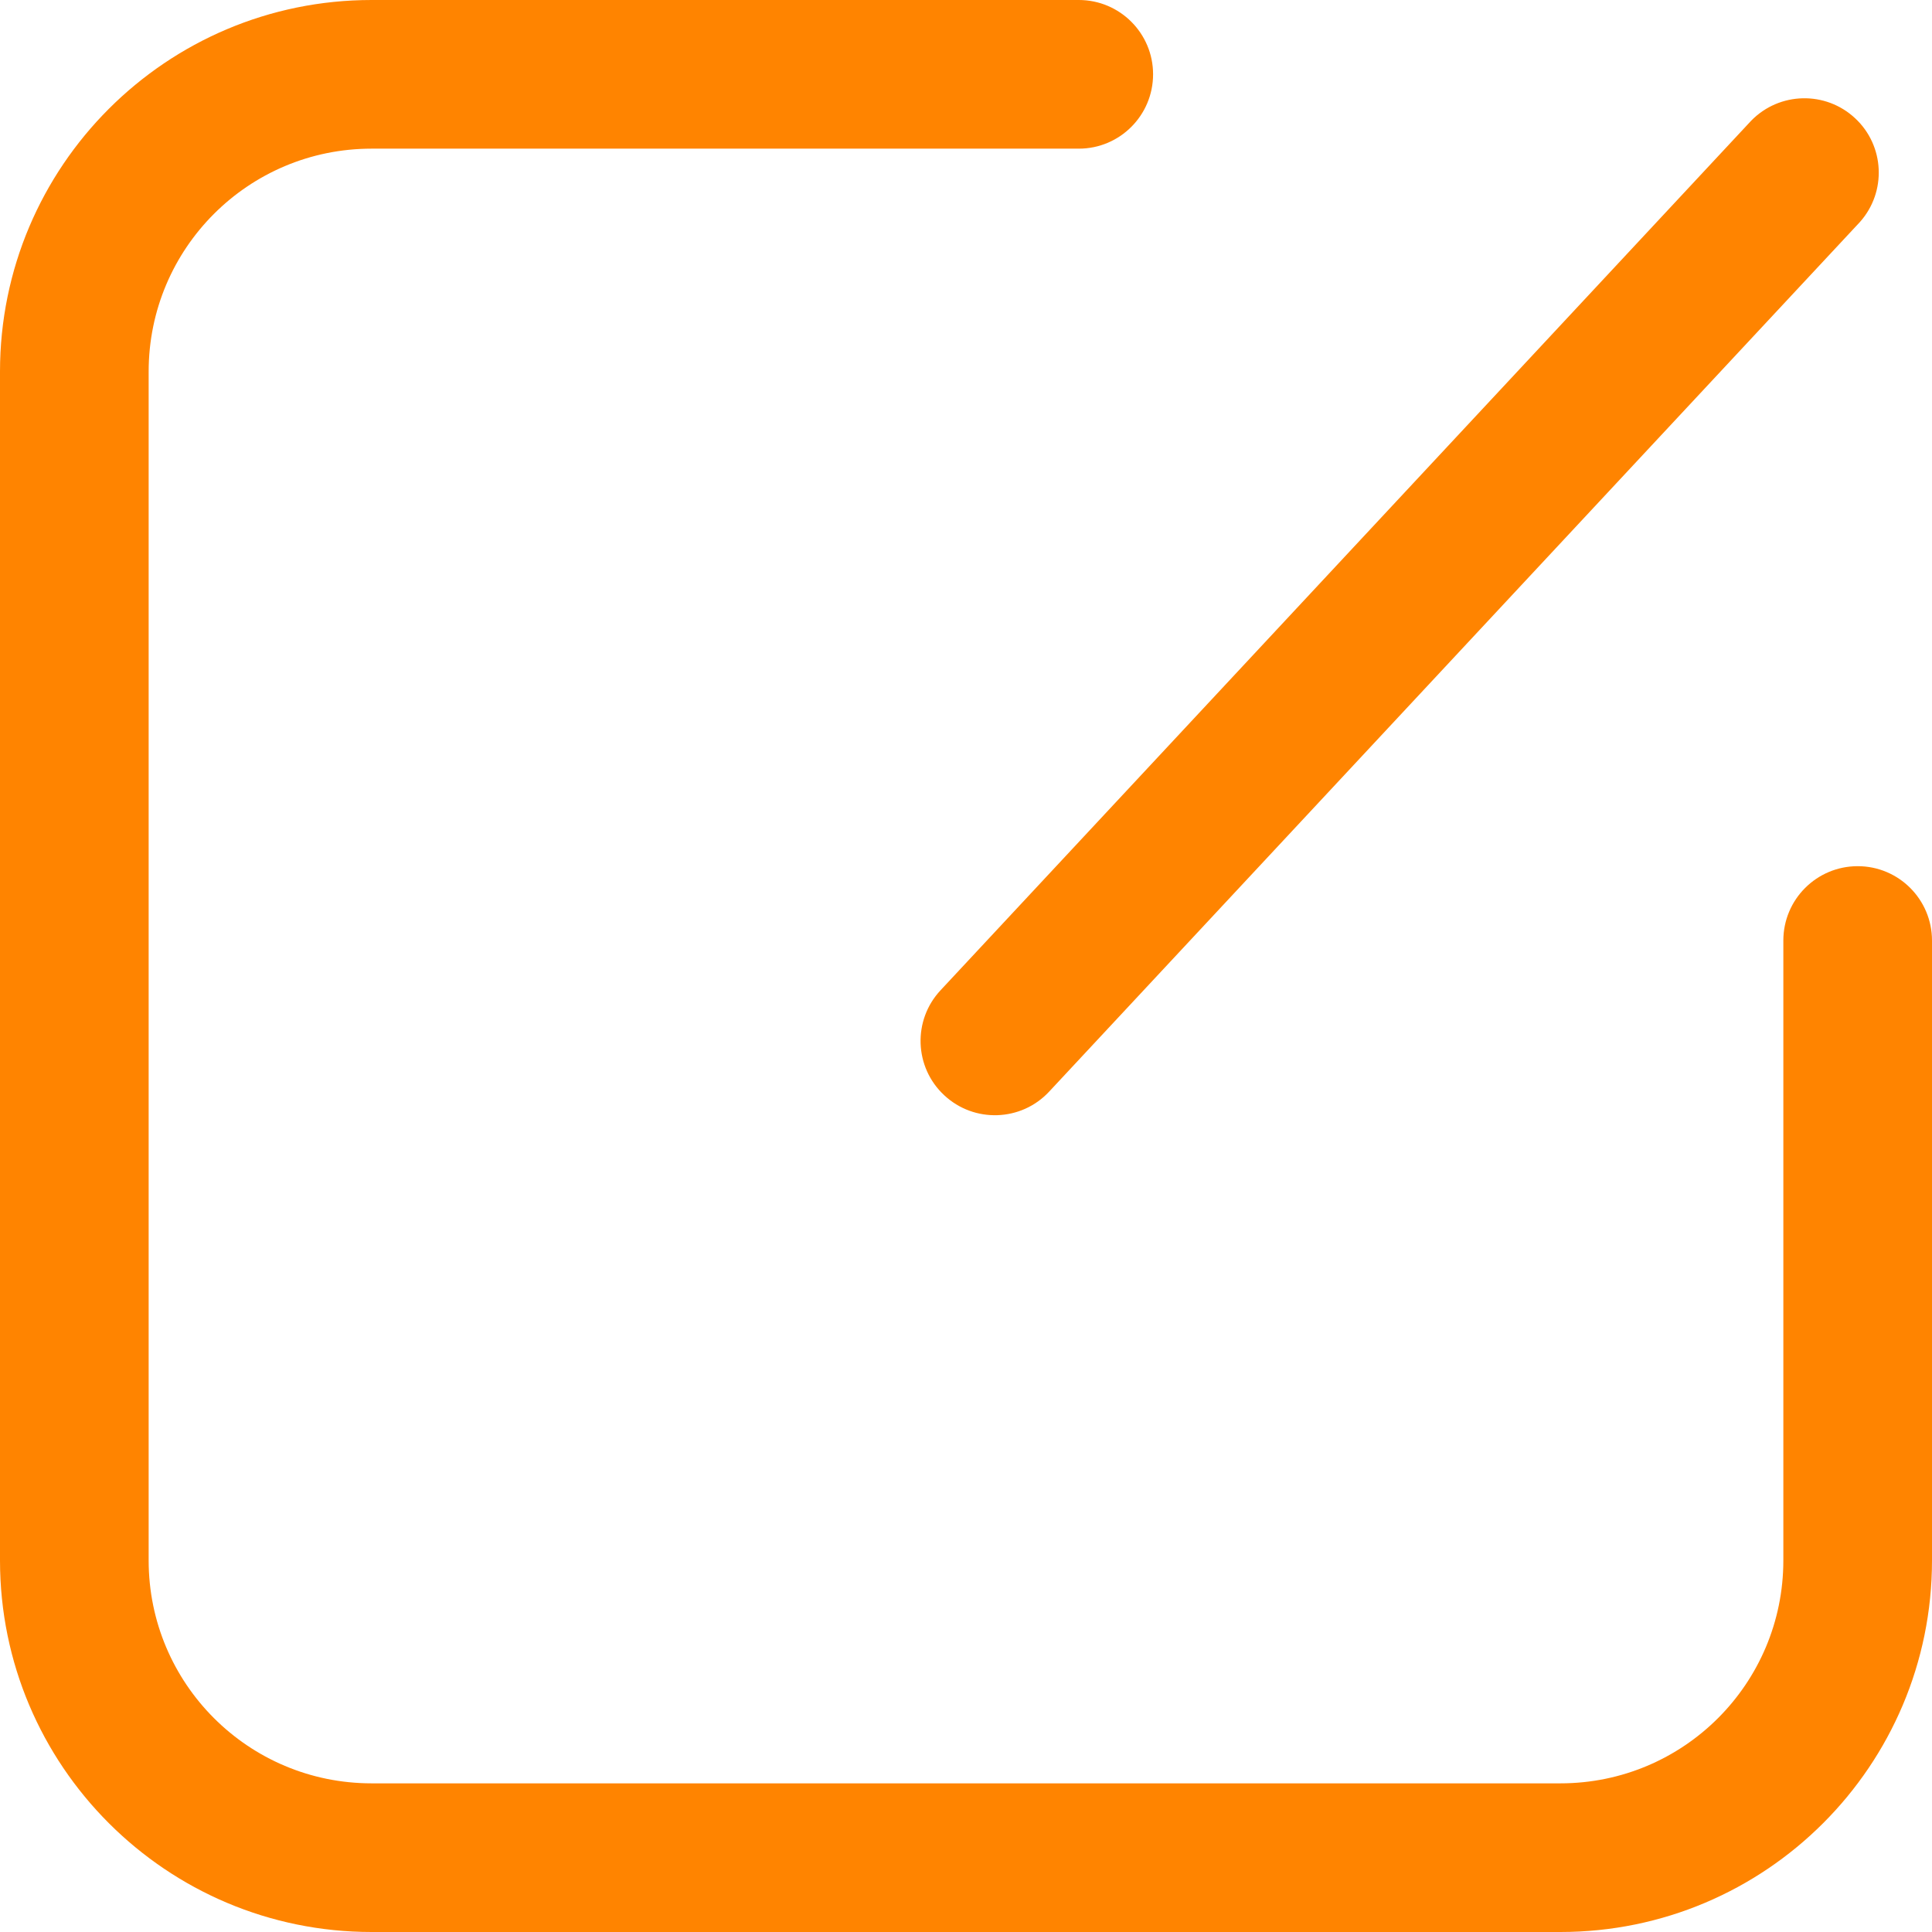
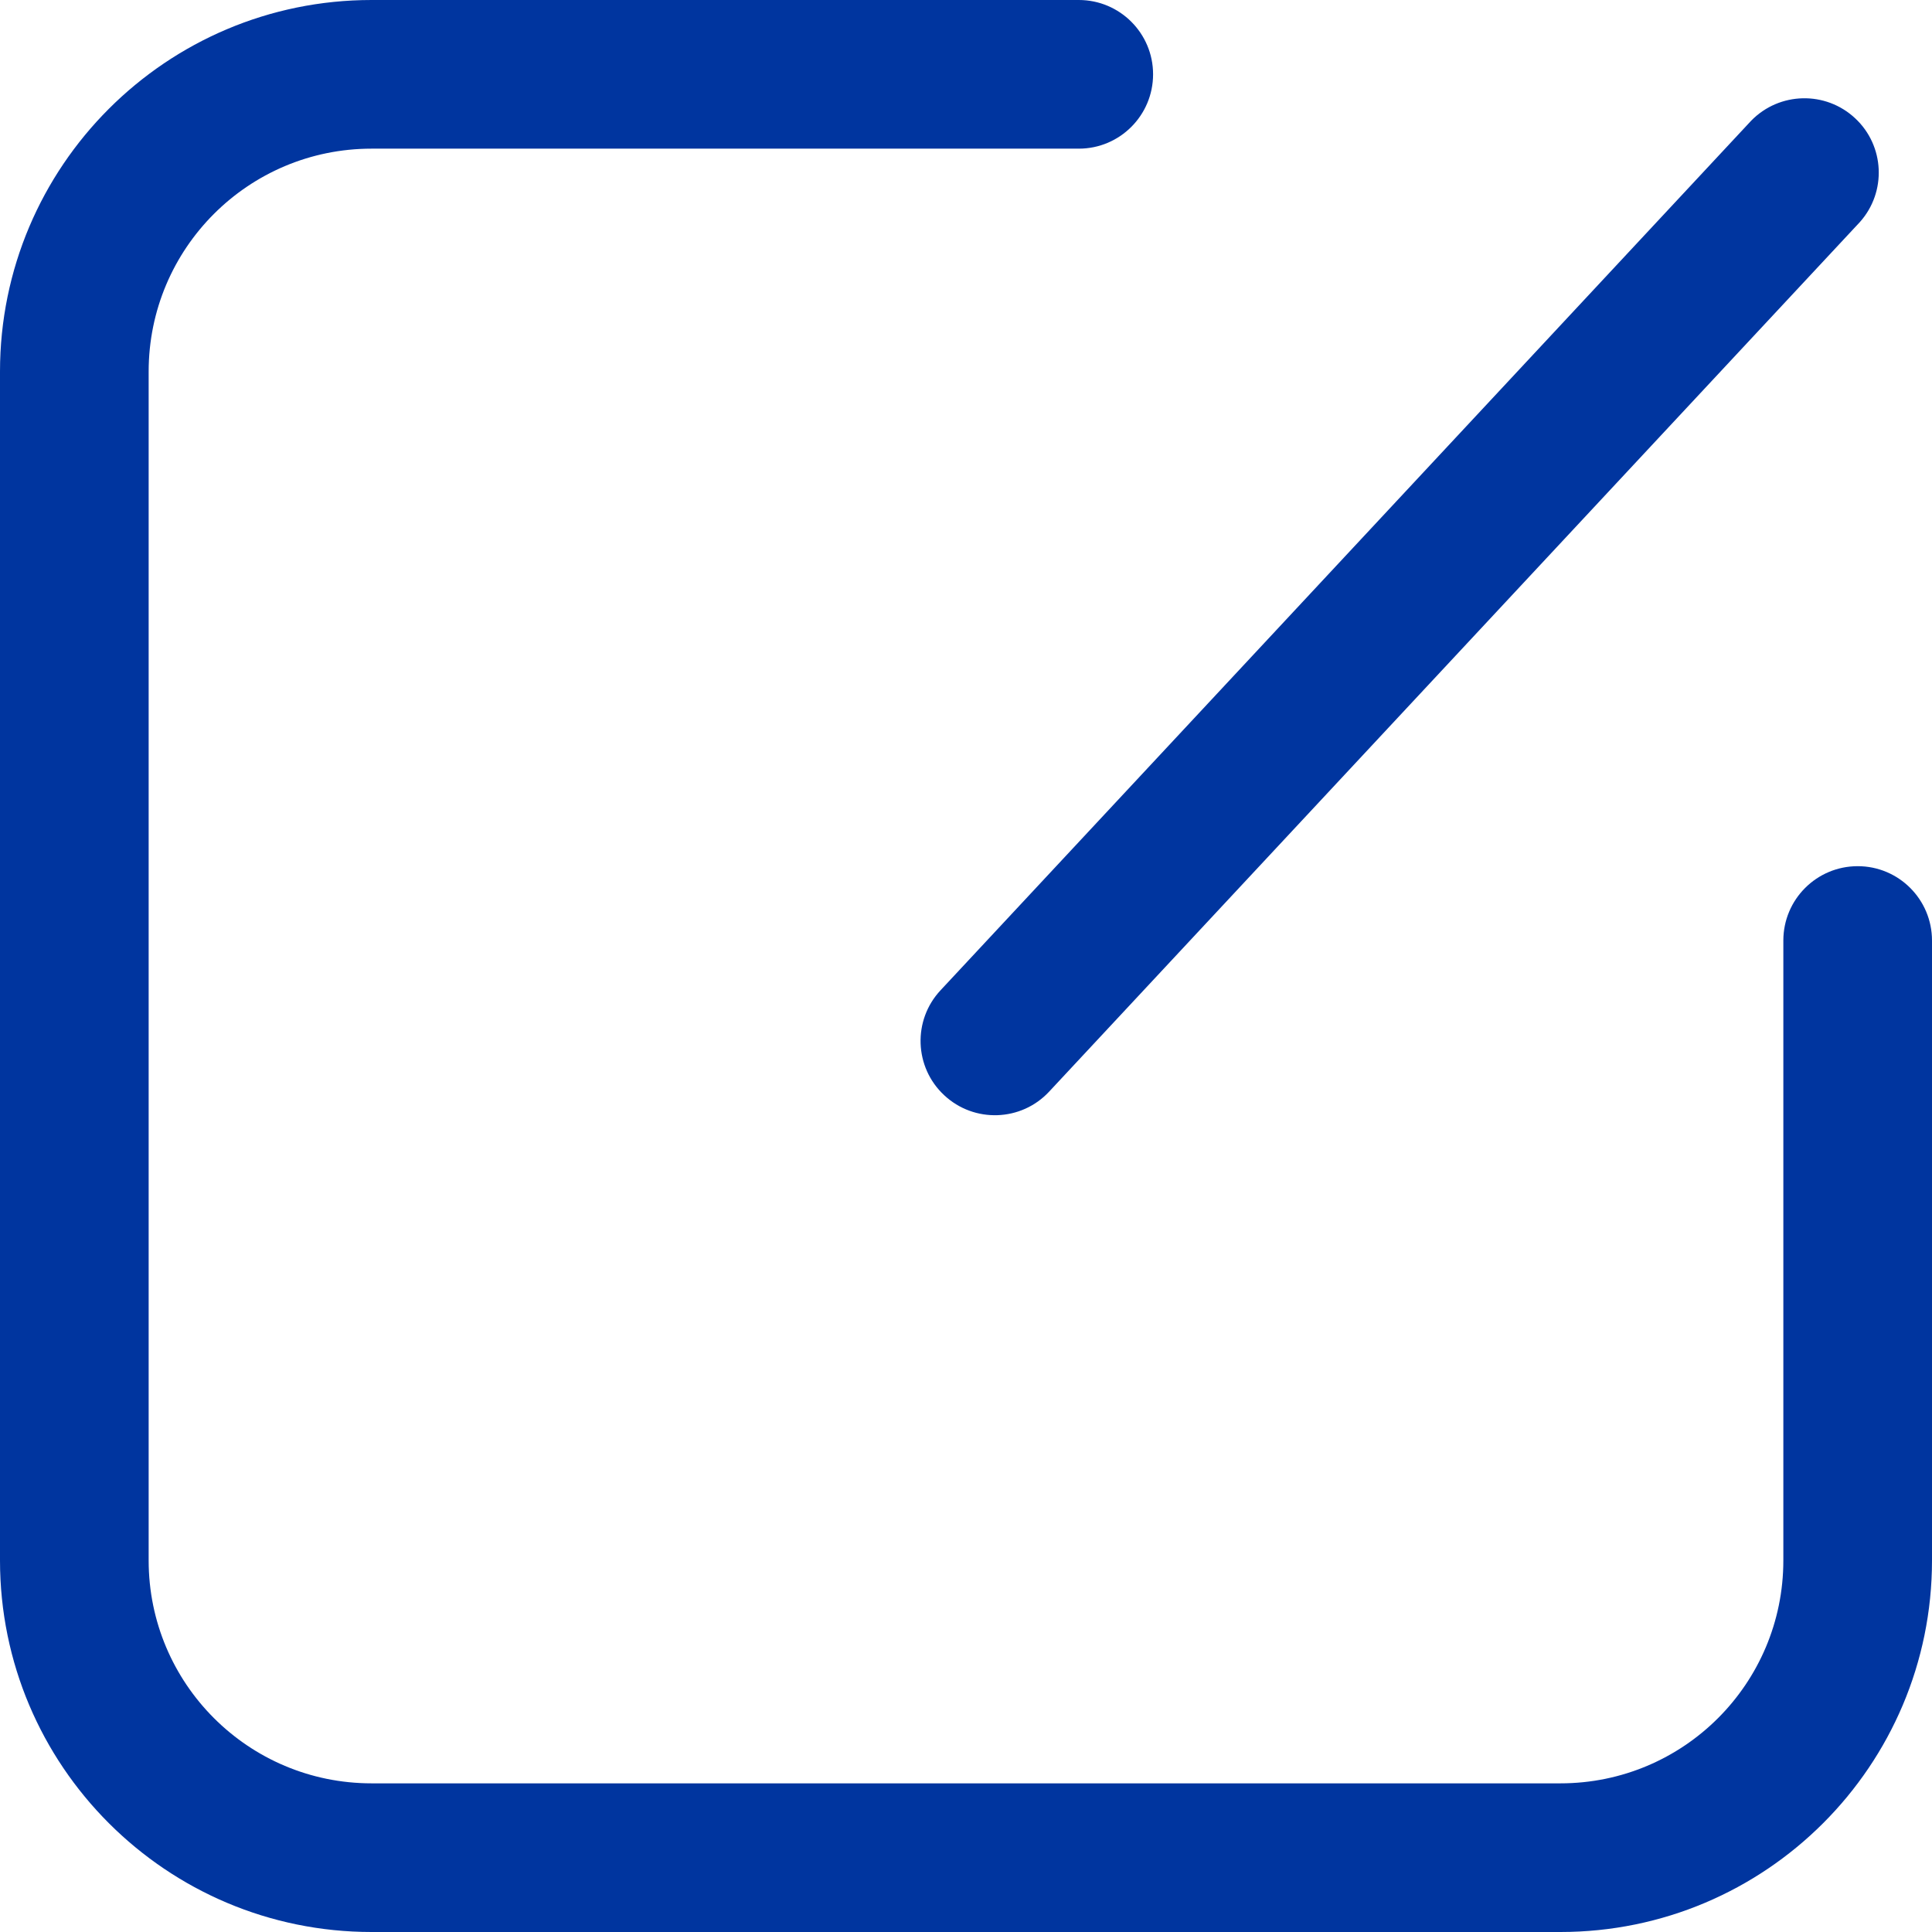
<svg xmlns="http://www.w3.org/2000/svg" fill="none" version="1.1" width="18" height="18" viewBox="0 0 18 18">
-   <path d="M16.615,8.763C16.615,8.38,16.925,8.07,17.308,8.07C17.69,8.07,18,8.38,18,8.763L18,14.538C18,16.45,16.45,18,14.538,18L3.462,18C1.55,18,0,16.45,0,14.538L0,3.462C0,1.55,1.55,0,3.462,0L10.051,0C10.433,0,10.743,0.31,10.743,0.692C10.743,1.075,10.433,1.385,10.051,1.385L3.462,1.385C2.314,1.385,1.385,2.314,1.385,3.462L1.385,14.538C1.385,15.686,2.314,16.615,3.462,16.615L14.538,16.615C15.686,16.615,16.615,15.686,16.615,14.538L16.615,8.763ZM16.316,1.124C16.579,0.855,17.009,0.845,17.284,1.102C17.559,1.358,17.579,1.788,17.328,2.069L9.775,10.17C9.515,10.45,9.076,10.465,8.797,10.204C8.517,9.944,8.502,9.505,8.763,9.226L16.316,1.124Z" fill="#FF8400" fill-opacity="1" style="mix-blend-mode:passthrough" />
+   <path d="M16.615,8.763C16.615,8.38,16.925,8.07,17.308,8.07C17.69,8.07,18,8.38,18,8.763L18,14.538C18,16.45,16.45,18,14.538,18L3.462,18C1.55,18,0,16.45,0,14.538L0,3.462C0,1.55,1.55,0,3.462,0L10.051,0C10.433,0,10.743,0.31,10.743,0.692C10.743,1.075,10.433,1.385,10.051,1.385L3.462,1.385C2.314,1.385,1.385,2.314,1.385,3.462L1.385,14.538C1.385,15.686,2.314,16.615,3.462,16.615L14.538,16.615C15.686,16.615,16.615,15.686,16.615,14.538L16.615,8.763ZM16.316,1.124C16.579,0.855,17.009,0.845,17.284,1.102C17.559,1.358,17.579,1.788,17.328,2.069L9.775,10.17C9.515,10.45,9.076,10.465,8.797,10.204C8.517,9.944,8.502,9.505,8.763,9.226L16.316,1.124Z" fill="#00359F" fill-opacity="1" style="mix-blend-mode:passthrough" />
</svg>
